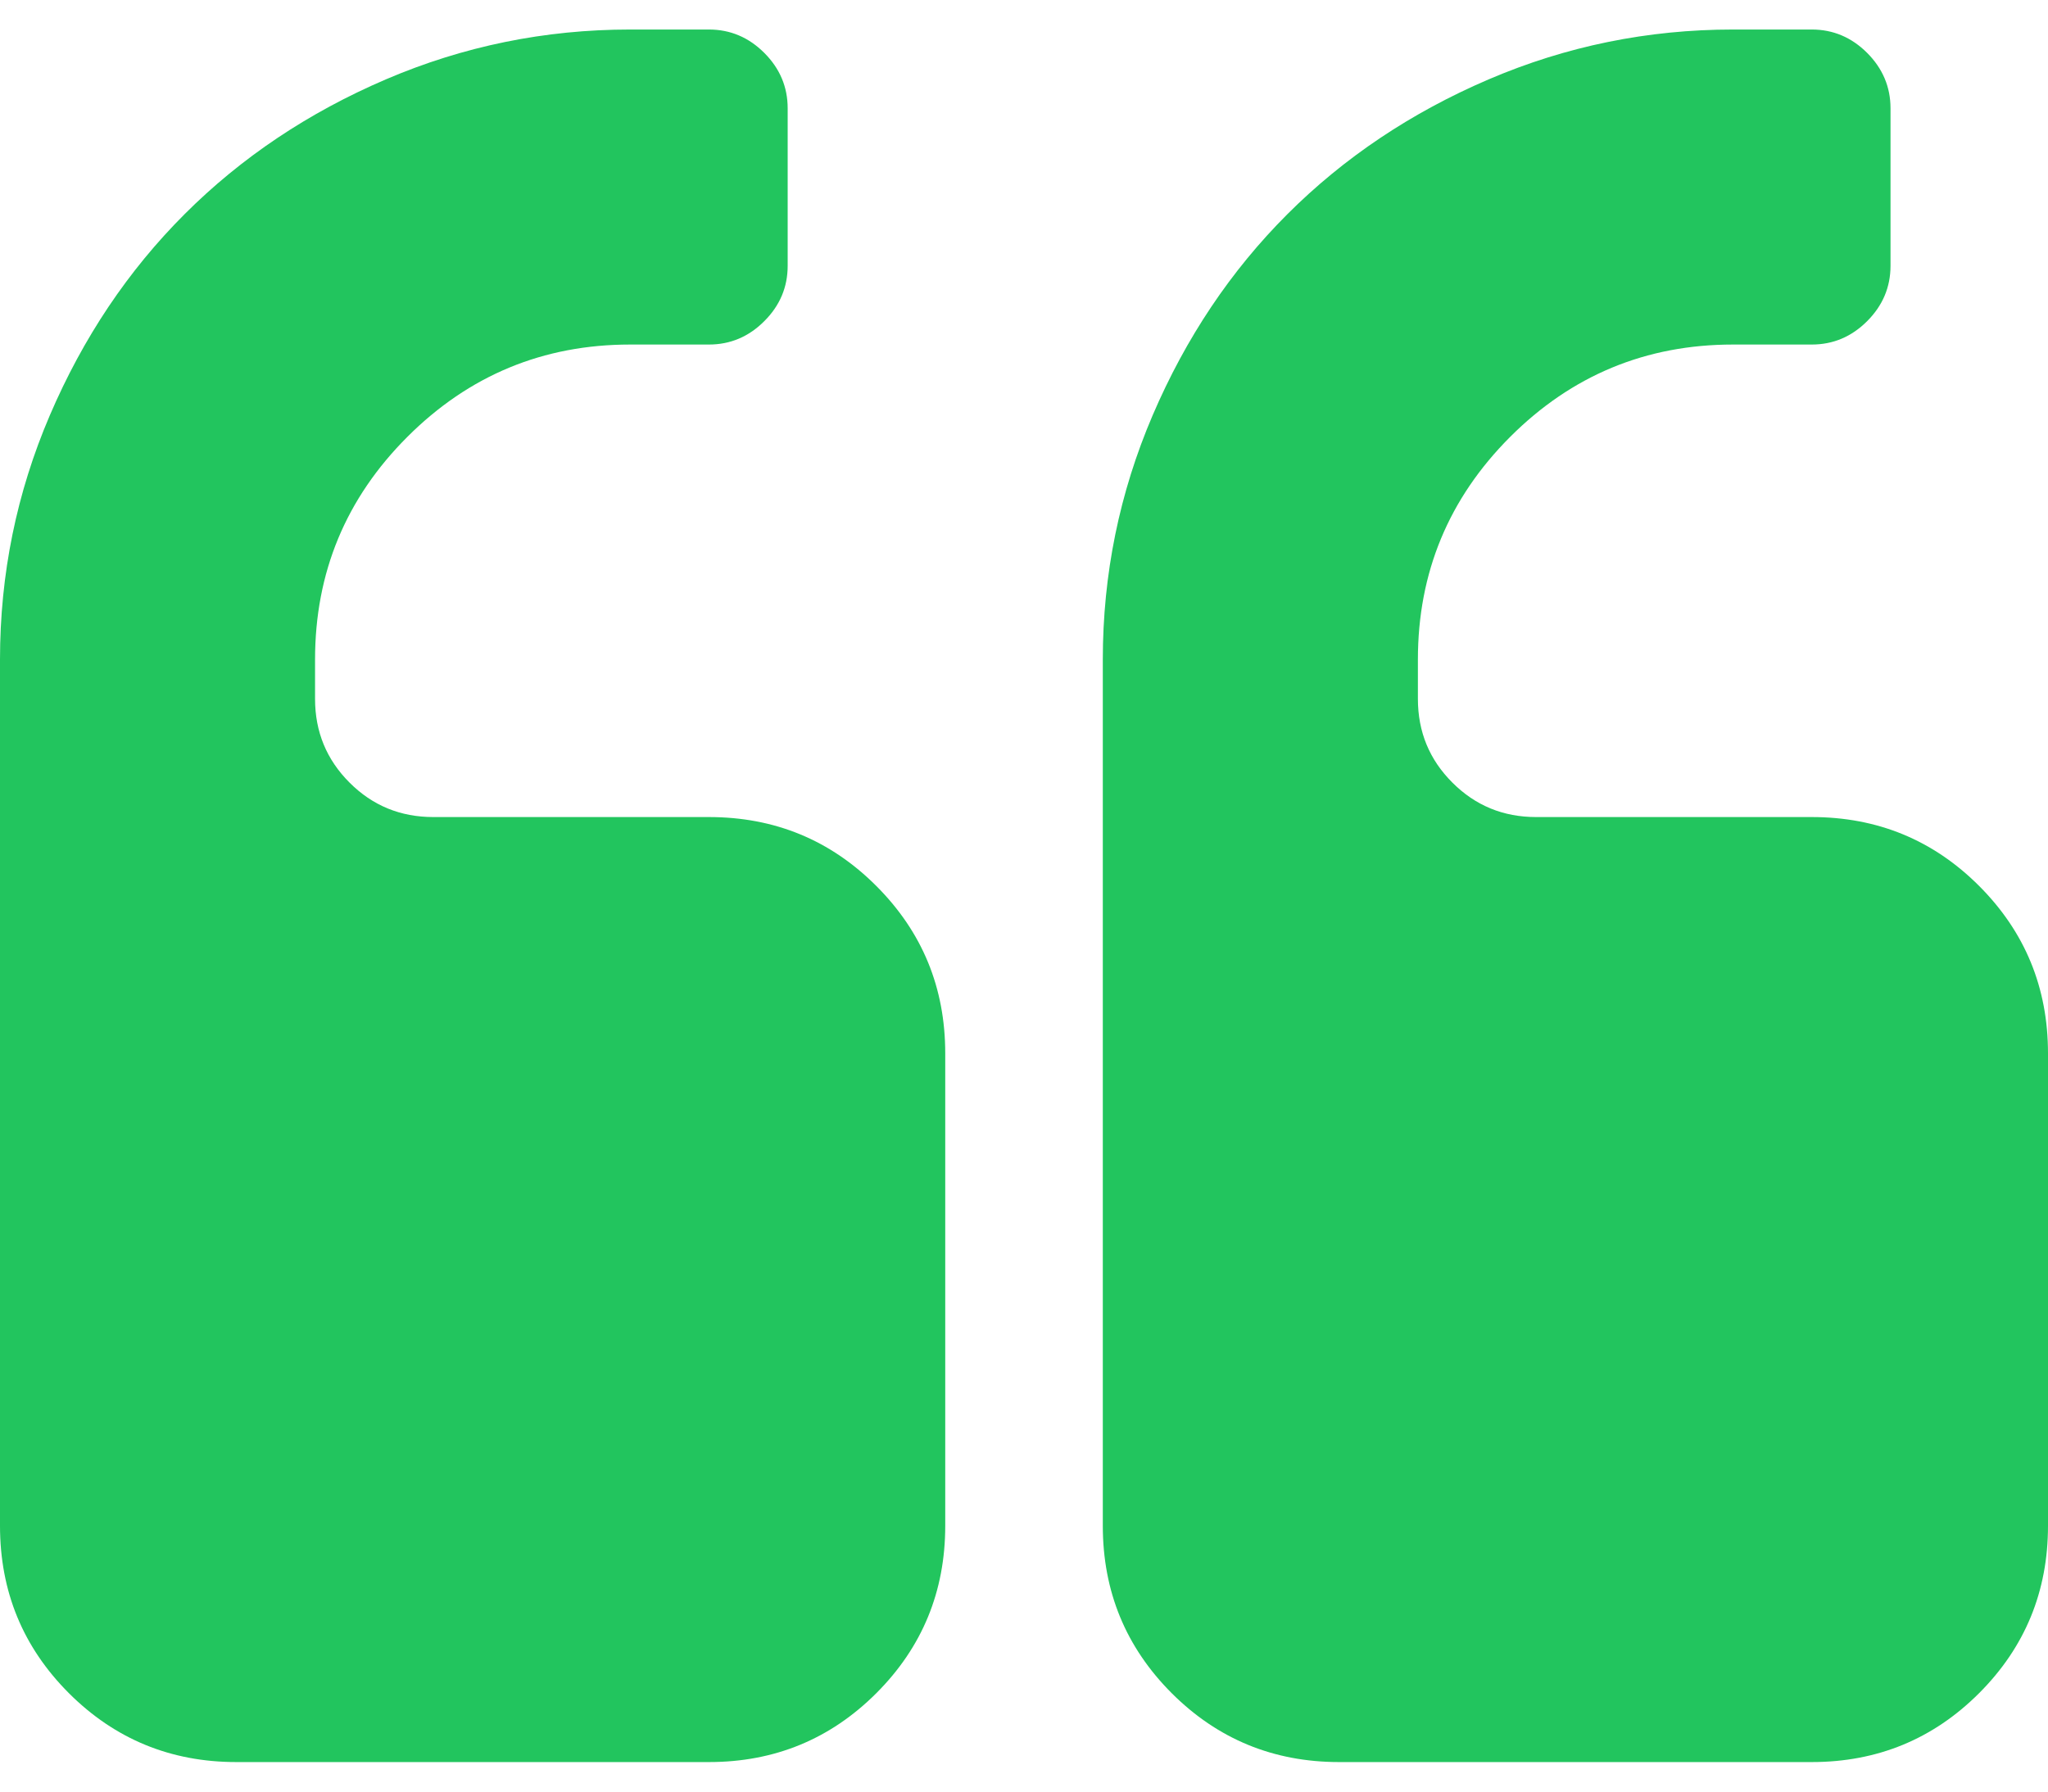
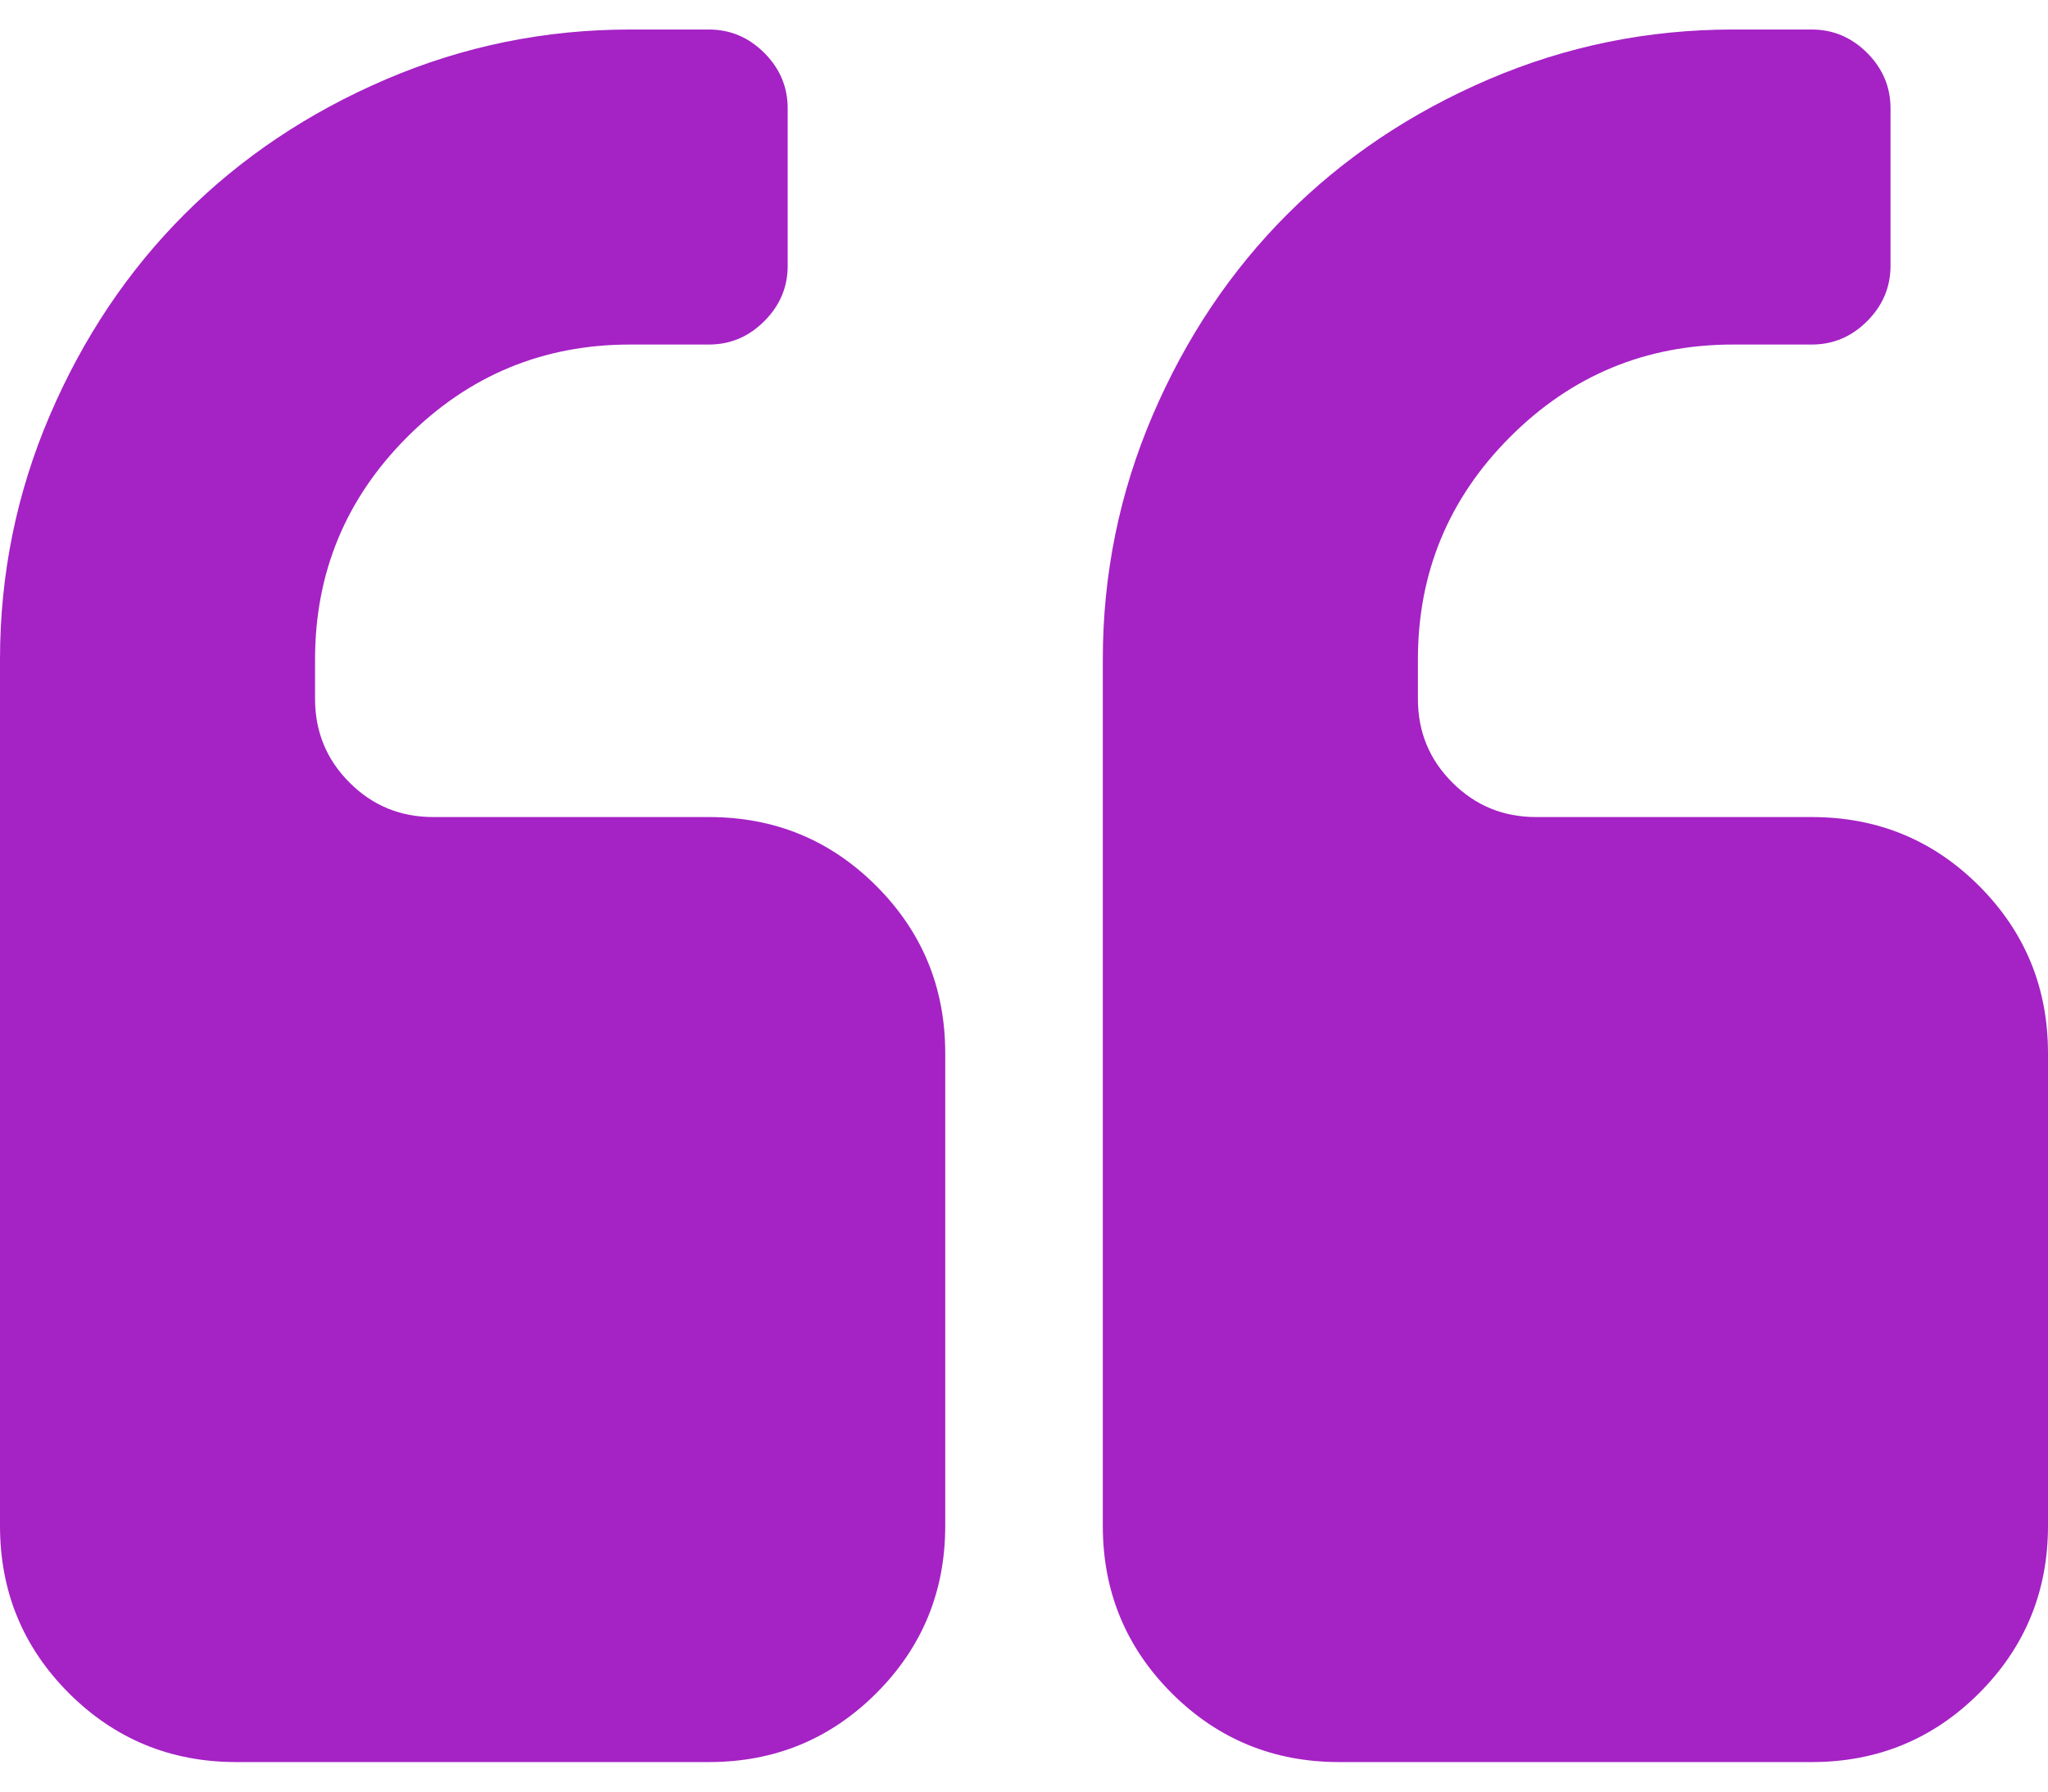
<svg xmlns="http://www.w3.org/2000/svg" width="48" height="42" viewBox="0 0 48 42" fill="none">
-   <path d="M16.615 19.154H10.154C9.384 19.154 8.73 18.885 8.192 18.346C7.654 17.808 7.384 17.154 7.384 16.384V15.462C7.384 13.423 8.105 11.683 9.548 10.241C10.99 8.799 12.731 8.077 14.769 8.077H16.615C17.115 8.077 17.548 7.895 17.913 7.529C18.279 7.164 18.461 6.731 18.461 6.231V2.539C18.461 2.039 18.279 1.606 17.913 1.24C17.548 0.875 17.115 0.692 16.615 0.692H14.769C12.769 0.692 10.861 1.082 9.043 1.861C7.226 2.64 5.654 3.693 4.327 5.02C3 6.346 1.947 7.918 1.168 9.736C0.389 11.553 0 13.462 0 15.462V35.769C0 37.308 0.538 38.615 1.615 39.693C2.692 40.769 4 41.308 5.539 41.308H16.616C18.154 41.308 19.462 40.769 20.539 39.693C21.616 38.615 22.154 37.308 22.154 35.769V24.693C22.154 23.154 21.616 21.847 20.538 20.769C19.462 19.692 18.154 19.154 16.615 19.154Z" fill="#22c55e" />
-   <path d="M46.386 20.769C45.309 19.692 44.001 19.154 42.463 19.154H36.001C35.232 19.154 34.578 18.885 34.04 18.346C33.501 17.808 33.232 17.154 33.232 16.384V15.462C33.232 13.423 33.954 11.683 35.395 10.241C36.837 8.799 38.578 8.077 40.617 8.077H42.463C42.963 8.077 43.395 7.895 43.761 7.529C44.126 7.164 44.309 6.731 44.309 6.231V2.539C44.309 2.039 44.126 1.606 43.761 1.24C43.396 0.875 42.963 0.692 42.463 0.692H40.617C38.616 0.692 36.708 1.082 34.89 1.861C33.073 2.64 31.502 3.693 30.174 5.02C28.847 6.346 27.794 7.918 27.015 9.736C26.237 11.553 25.847 13.462 25.847 15.462V35.769C25.847 37.308 26.386 38.615 27.462 39.693C28.539 40.769 29.847 41.308 31.385 41.308H42.462C44.001 41.308 45.308 40.769 46.385 39.693C47.462 38.615 48 37.308 48 35.769V24.693C48 23.154 47.462 21.847 46.386 20.769Z" fill="#22c55e" />
+   <path d="M16.615 19.154H10.154C9.384 19.154 8.73 18.885 8.192 18.346C7.654 17.808 7.384 17.154 7.384 16.384V15.462C7.384 13.423 8.105 11.683 9.548 10.241C10.99 8.799 12.731 8.077 14.769 8.077H16.615C17.115 8.077 17.548 7.895 17.913 7.529C18.279 7.164 18.461 6.731 18.461 6.231V2.539C18.461 2.039 18.279 1.606 17.913 1.24C17.548 0.875 17.115 0.692 16.615 0.692H14.769C12.769 0.692 10.861 1.082 9.043 1.861C7.226 2.64 5.654 3.693 4.327 5.02C3 6.346 1.947 7.918 1.168 9.736C0.389 11.553 0 13.462 0 15.462V35.769C0 37.308 0.538 38.615 1.615 39.693C2.692 40.769 4 41.308 5.539 41.308H16.616C18.154 41.308 19.462 40.769 20.539 39.693C21.616 38.615 22.154 37.308 22.154 35.769V24.693C22.154 23.154 21.616 21.847 20.538 20.769C19.462 19.692 18.154 19.154 16.615 19.154Z" fill="#A522C5" />
+   <path d="M46.386 20.769C45.309 19.692 44.001 19.154 42.463 19.154H36.001C35.232 19.154 34.578 18.885 34.04 18.346C33.501 17.808 33.232 17.154 33.232 16.384V15.462C33.232 13.423 33.954 11.683 35.395 10.241C36.837 8.799 38.578 8.077 40.617 8.077H42.463C42.963 8.077 43.395 7.895 43.761 7.529C44.126 7.164 44.309 6.731 44.309 6.231V2.539C44.309 2.039 44.126 1.606 43.761 1.24C43.396 0.875 42.963 0.692 42.463 0.692H40.617C38.616 0.692 36.708 1.082 34.89 1.861C33.073 2.64 31.502 3.693 30.174 5.02C28.847 6.346 27.794 7.918 27.015 9.736C26.237 11.553 25.847 13.462 25.847 15.462V35.769C25.847 37.308 26.386 38.615 27.462 39.693C28.539 40.769 29.847 41.308 31.385 41.308H42.462C44.001 41.308 45.308 40.769 46.385 39.693C47.462 38.615 48 37.308 48 35.769V24.693C48 23.154 47.462 21.847 46.386 20.769Z" fill="#A522C5" />
</svg>
